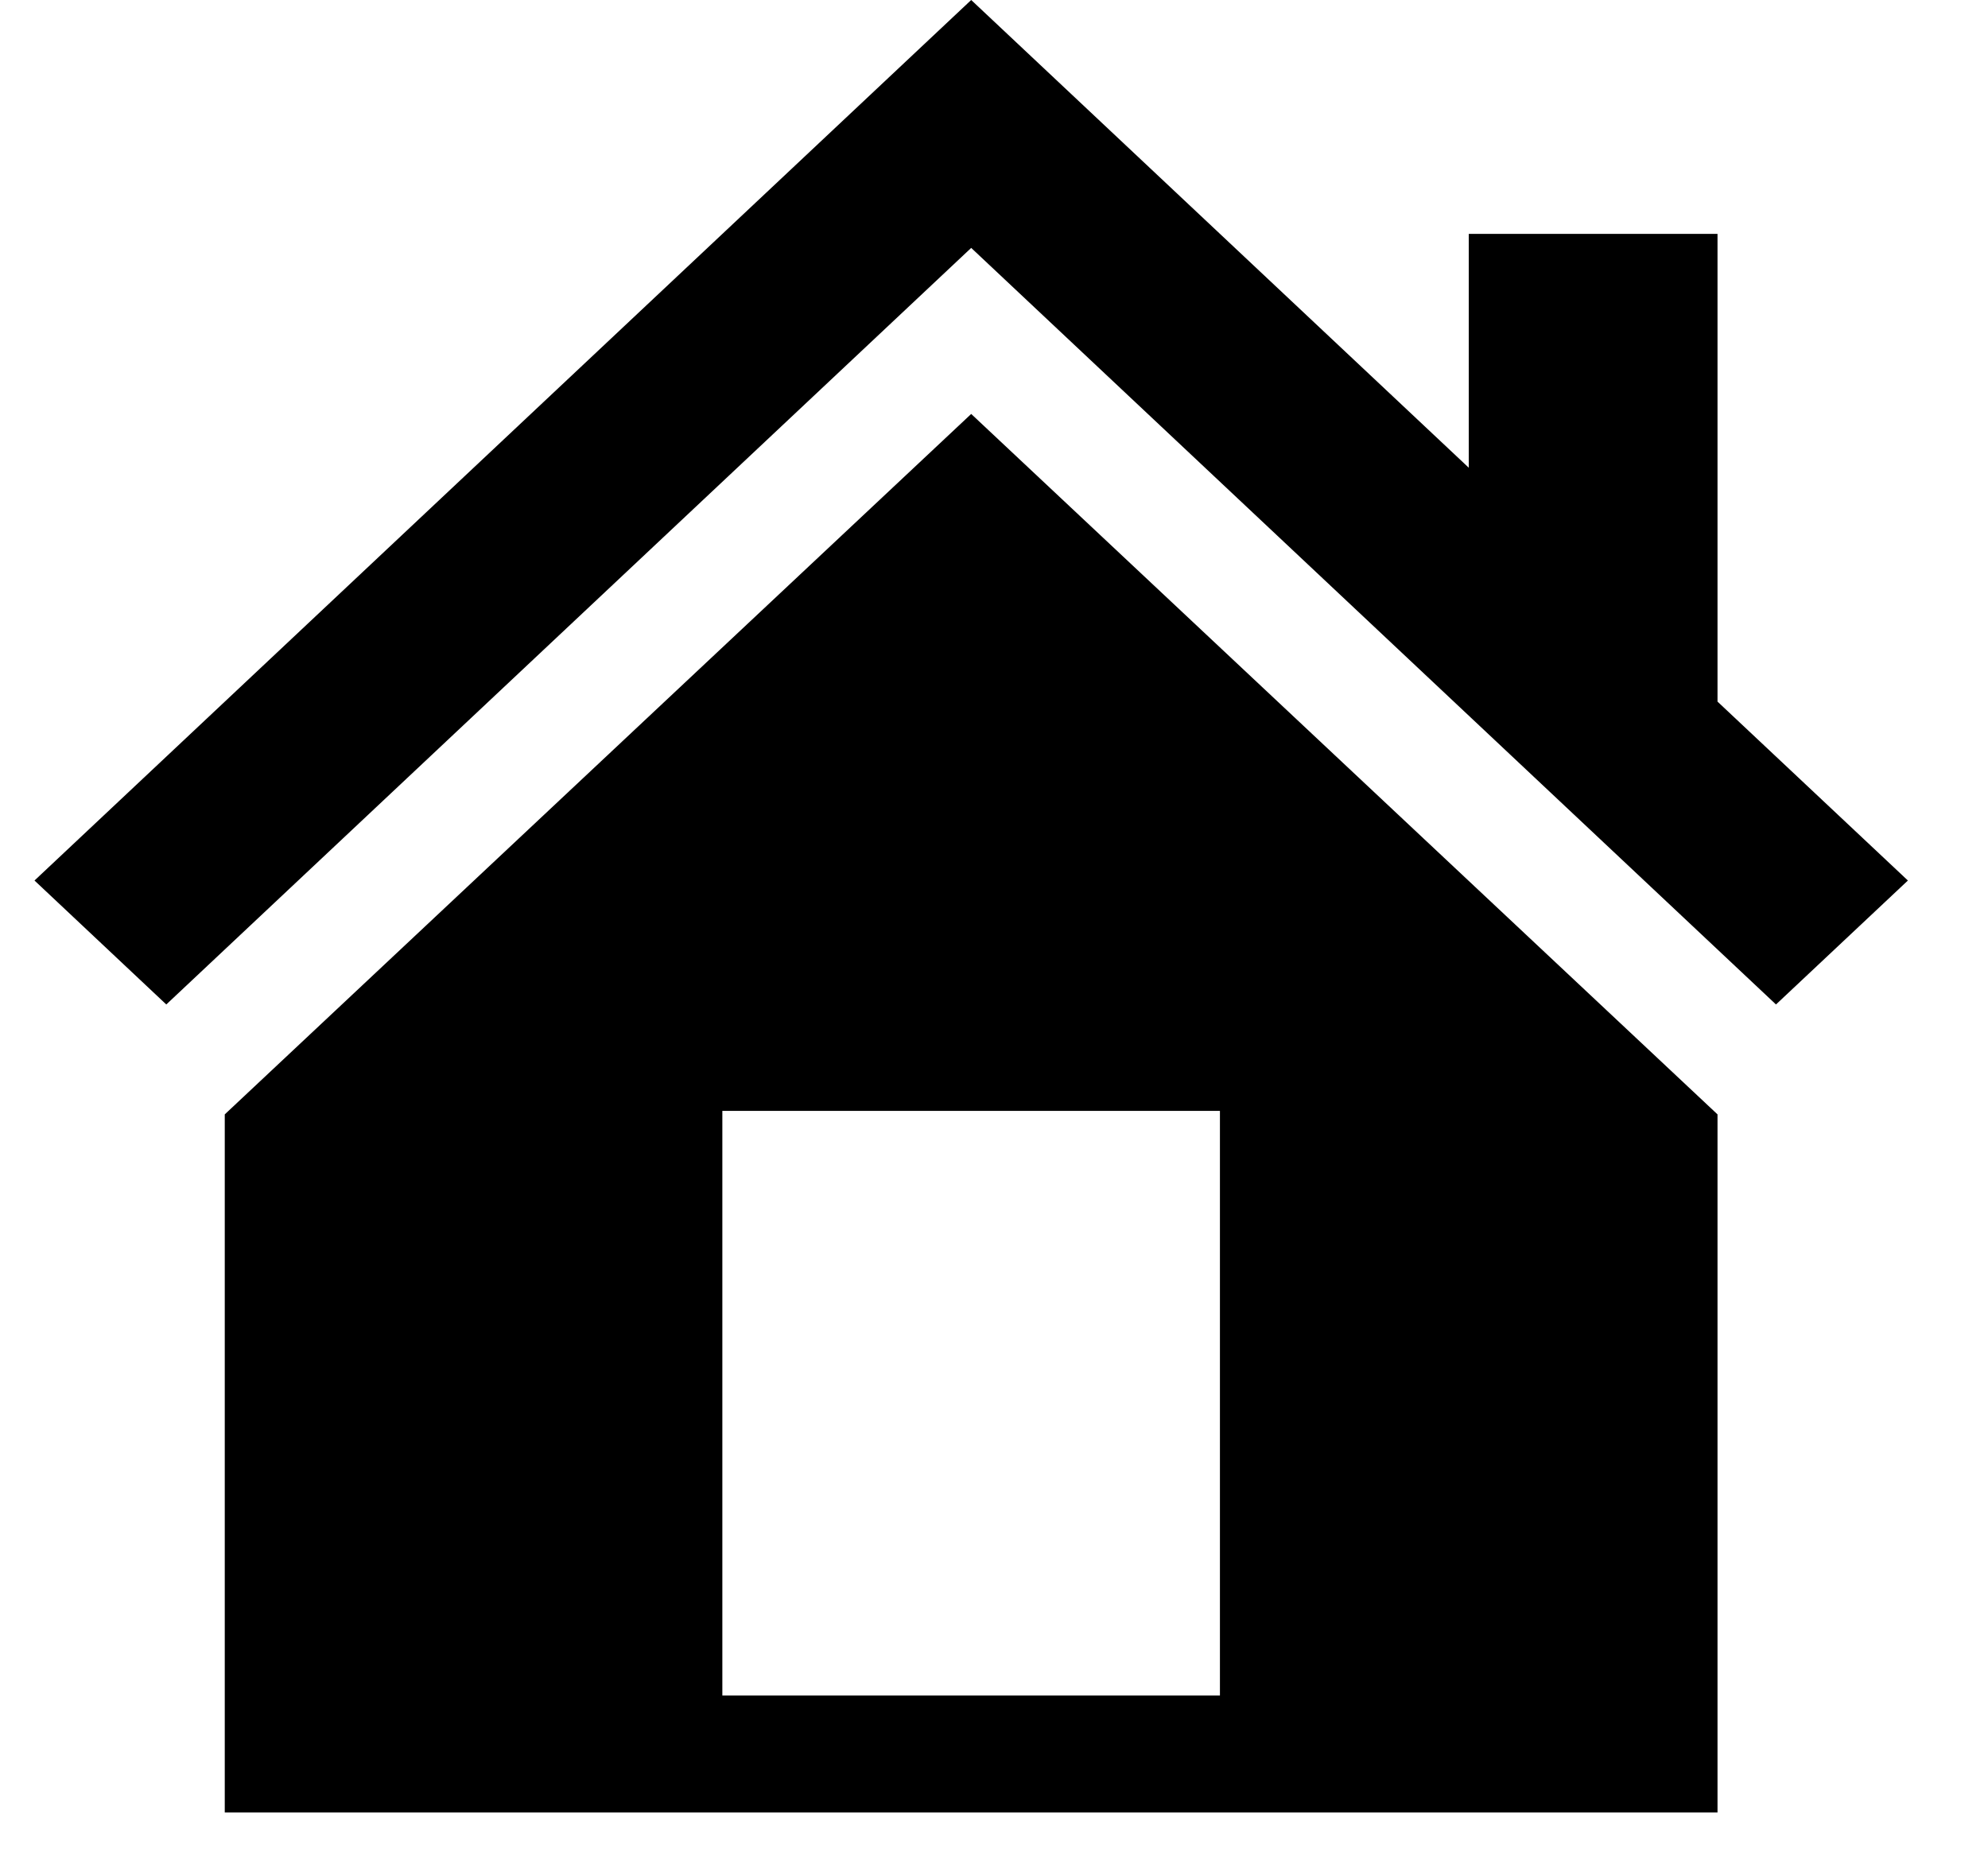
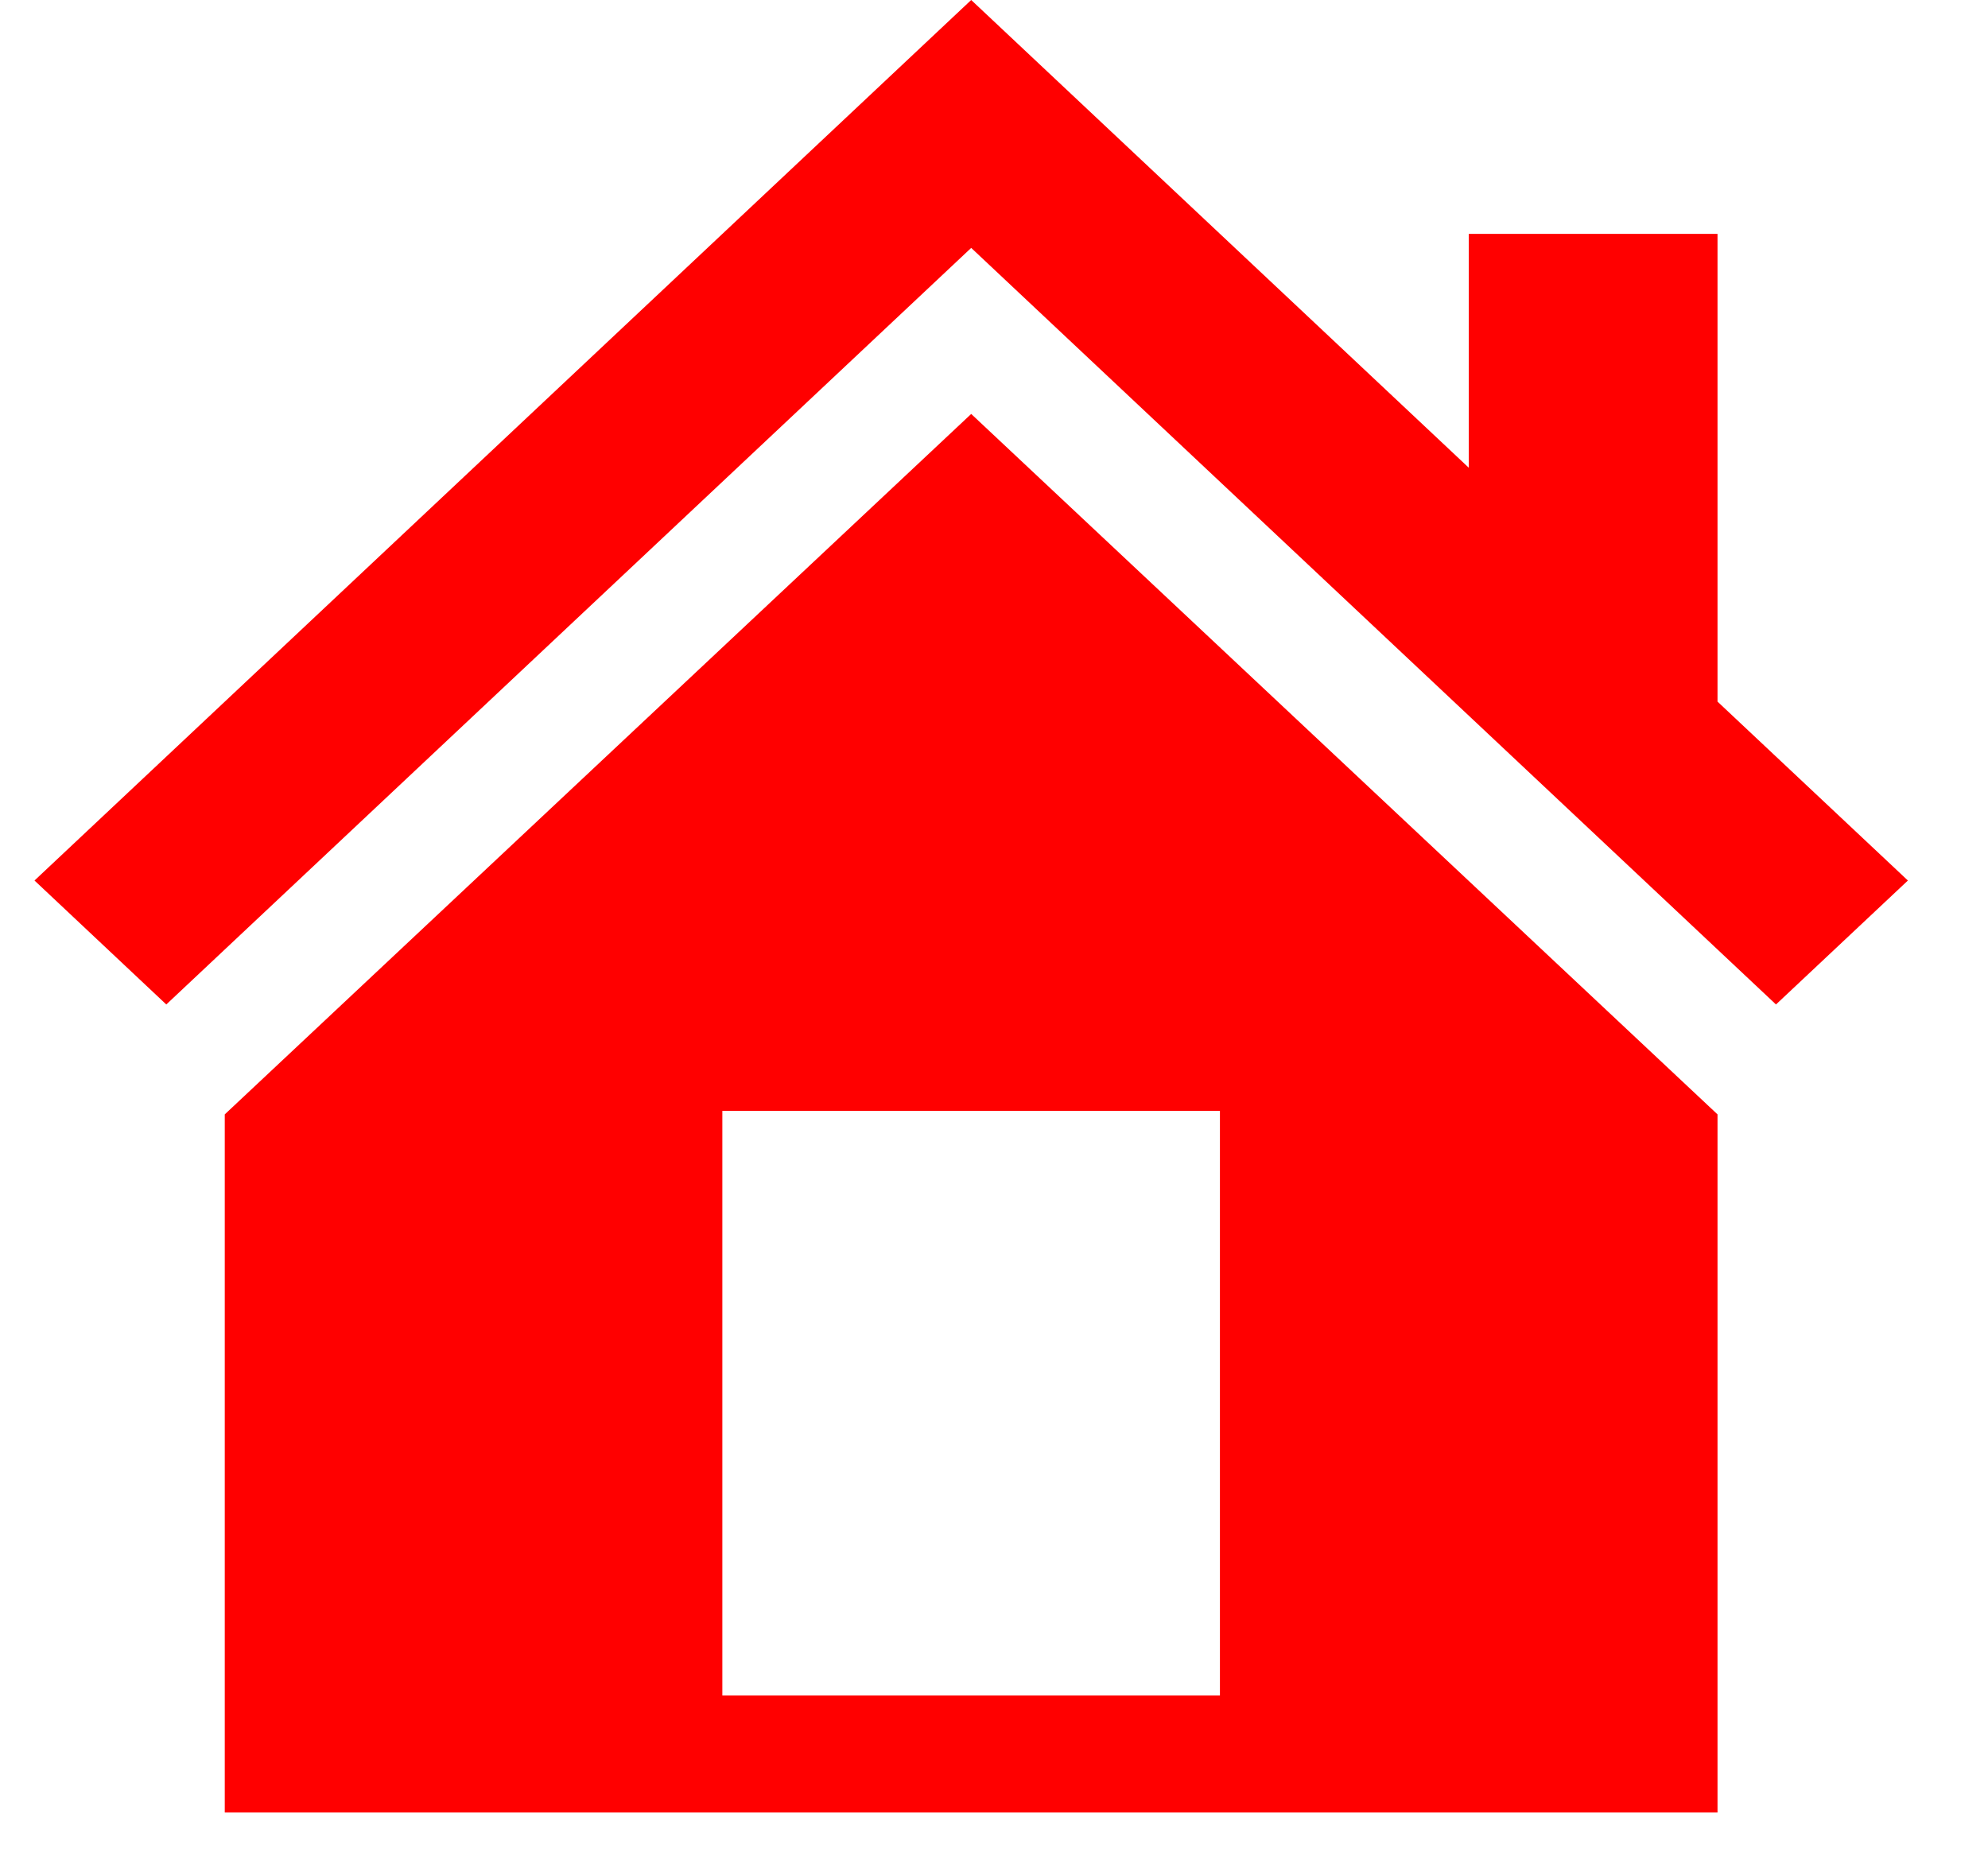
<svg xmlns="http://www.w3.org/2000/svg" width="17" height="16" viewBox="0 0 17 16" fill="none">
-   <path d="M14.687 6L16.315 7.53L15.187 8.59L8.305 2.12L1.422 8.59L0.295 7.53L8.305 0L12.56 4V2H14.687V6ZM8.305 3.54L14.687 9.53V15.5H1.922V9.53L8.305 3.54ZM10.432 14.5V9.5H6.177V14.5H10.432Z" fill="black" />
+   <path d="M14.687 6L16.315 7.53L15.187 8.59L8.305 2.12L1.422 8.59L0.295 7.53L8.305 0L12.56 4V2H14.687V6ZM8.305 3.54L14.687 9.53V15.5H1.922V9.53L8.305 3.54ZM10.432 14.5V9.5H6.177V14.5H10.432Z" fill="red" />
</svg>
